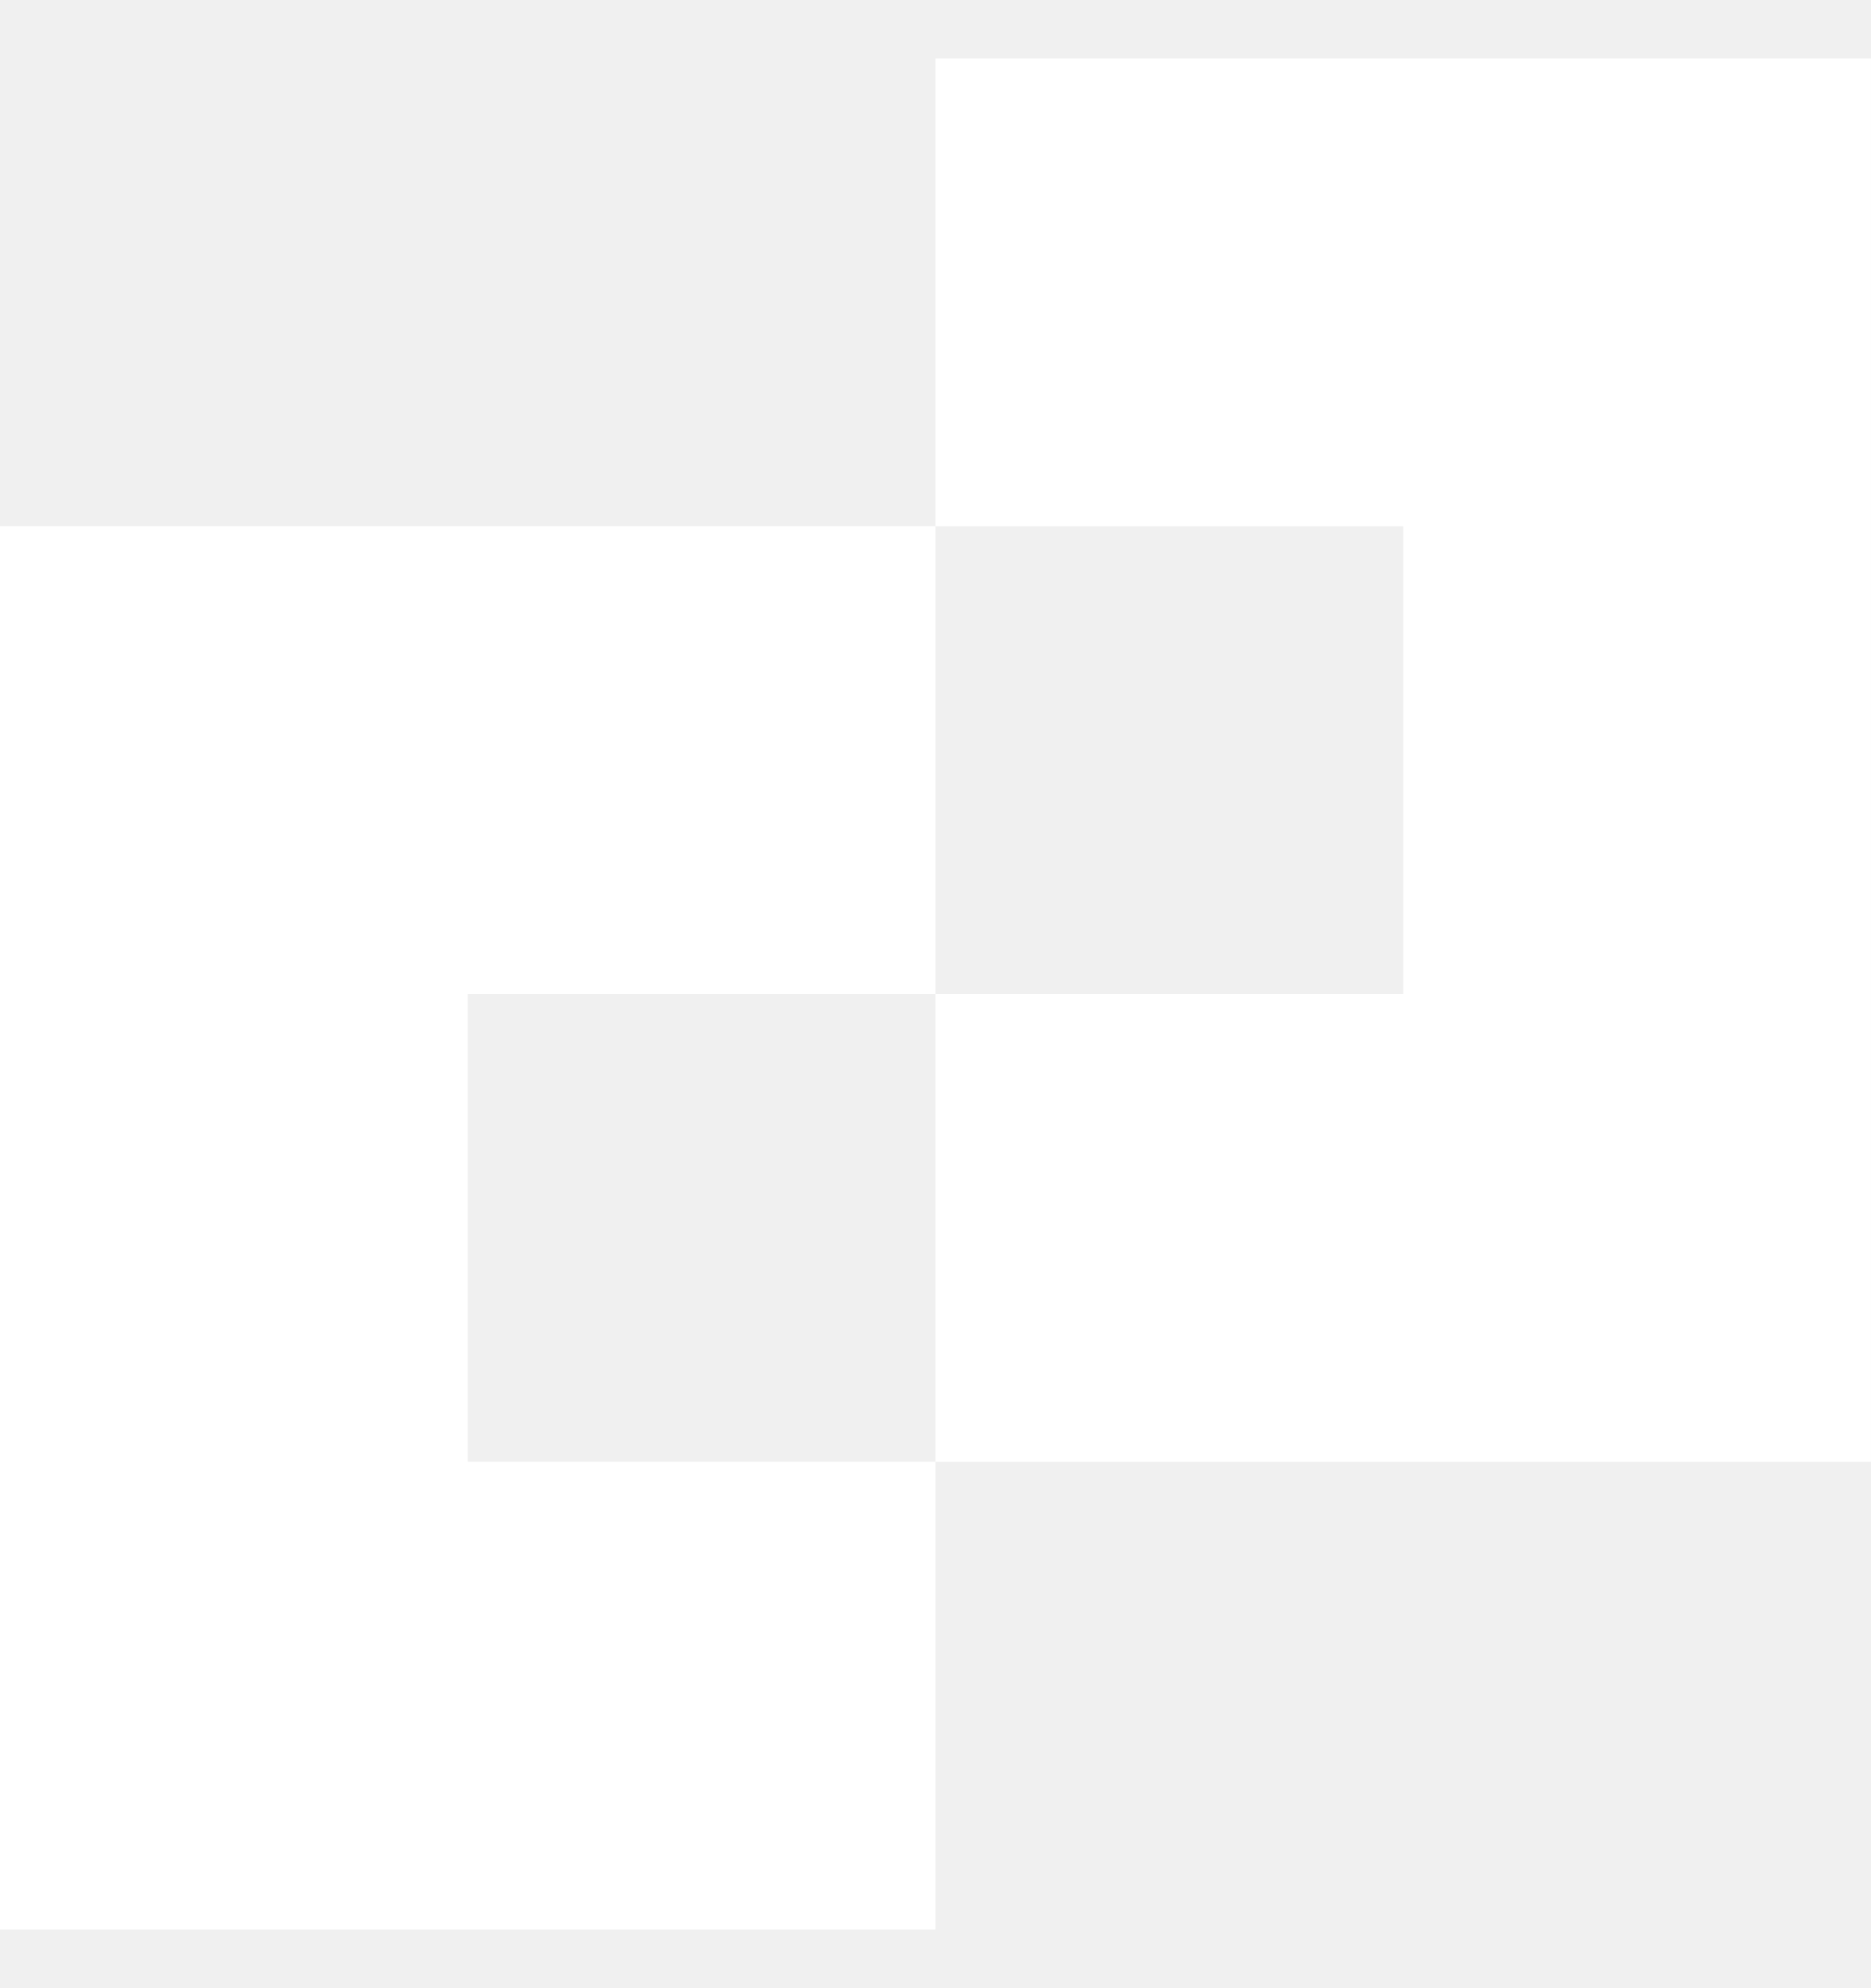
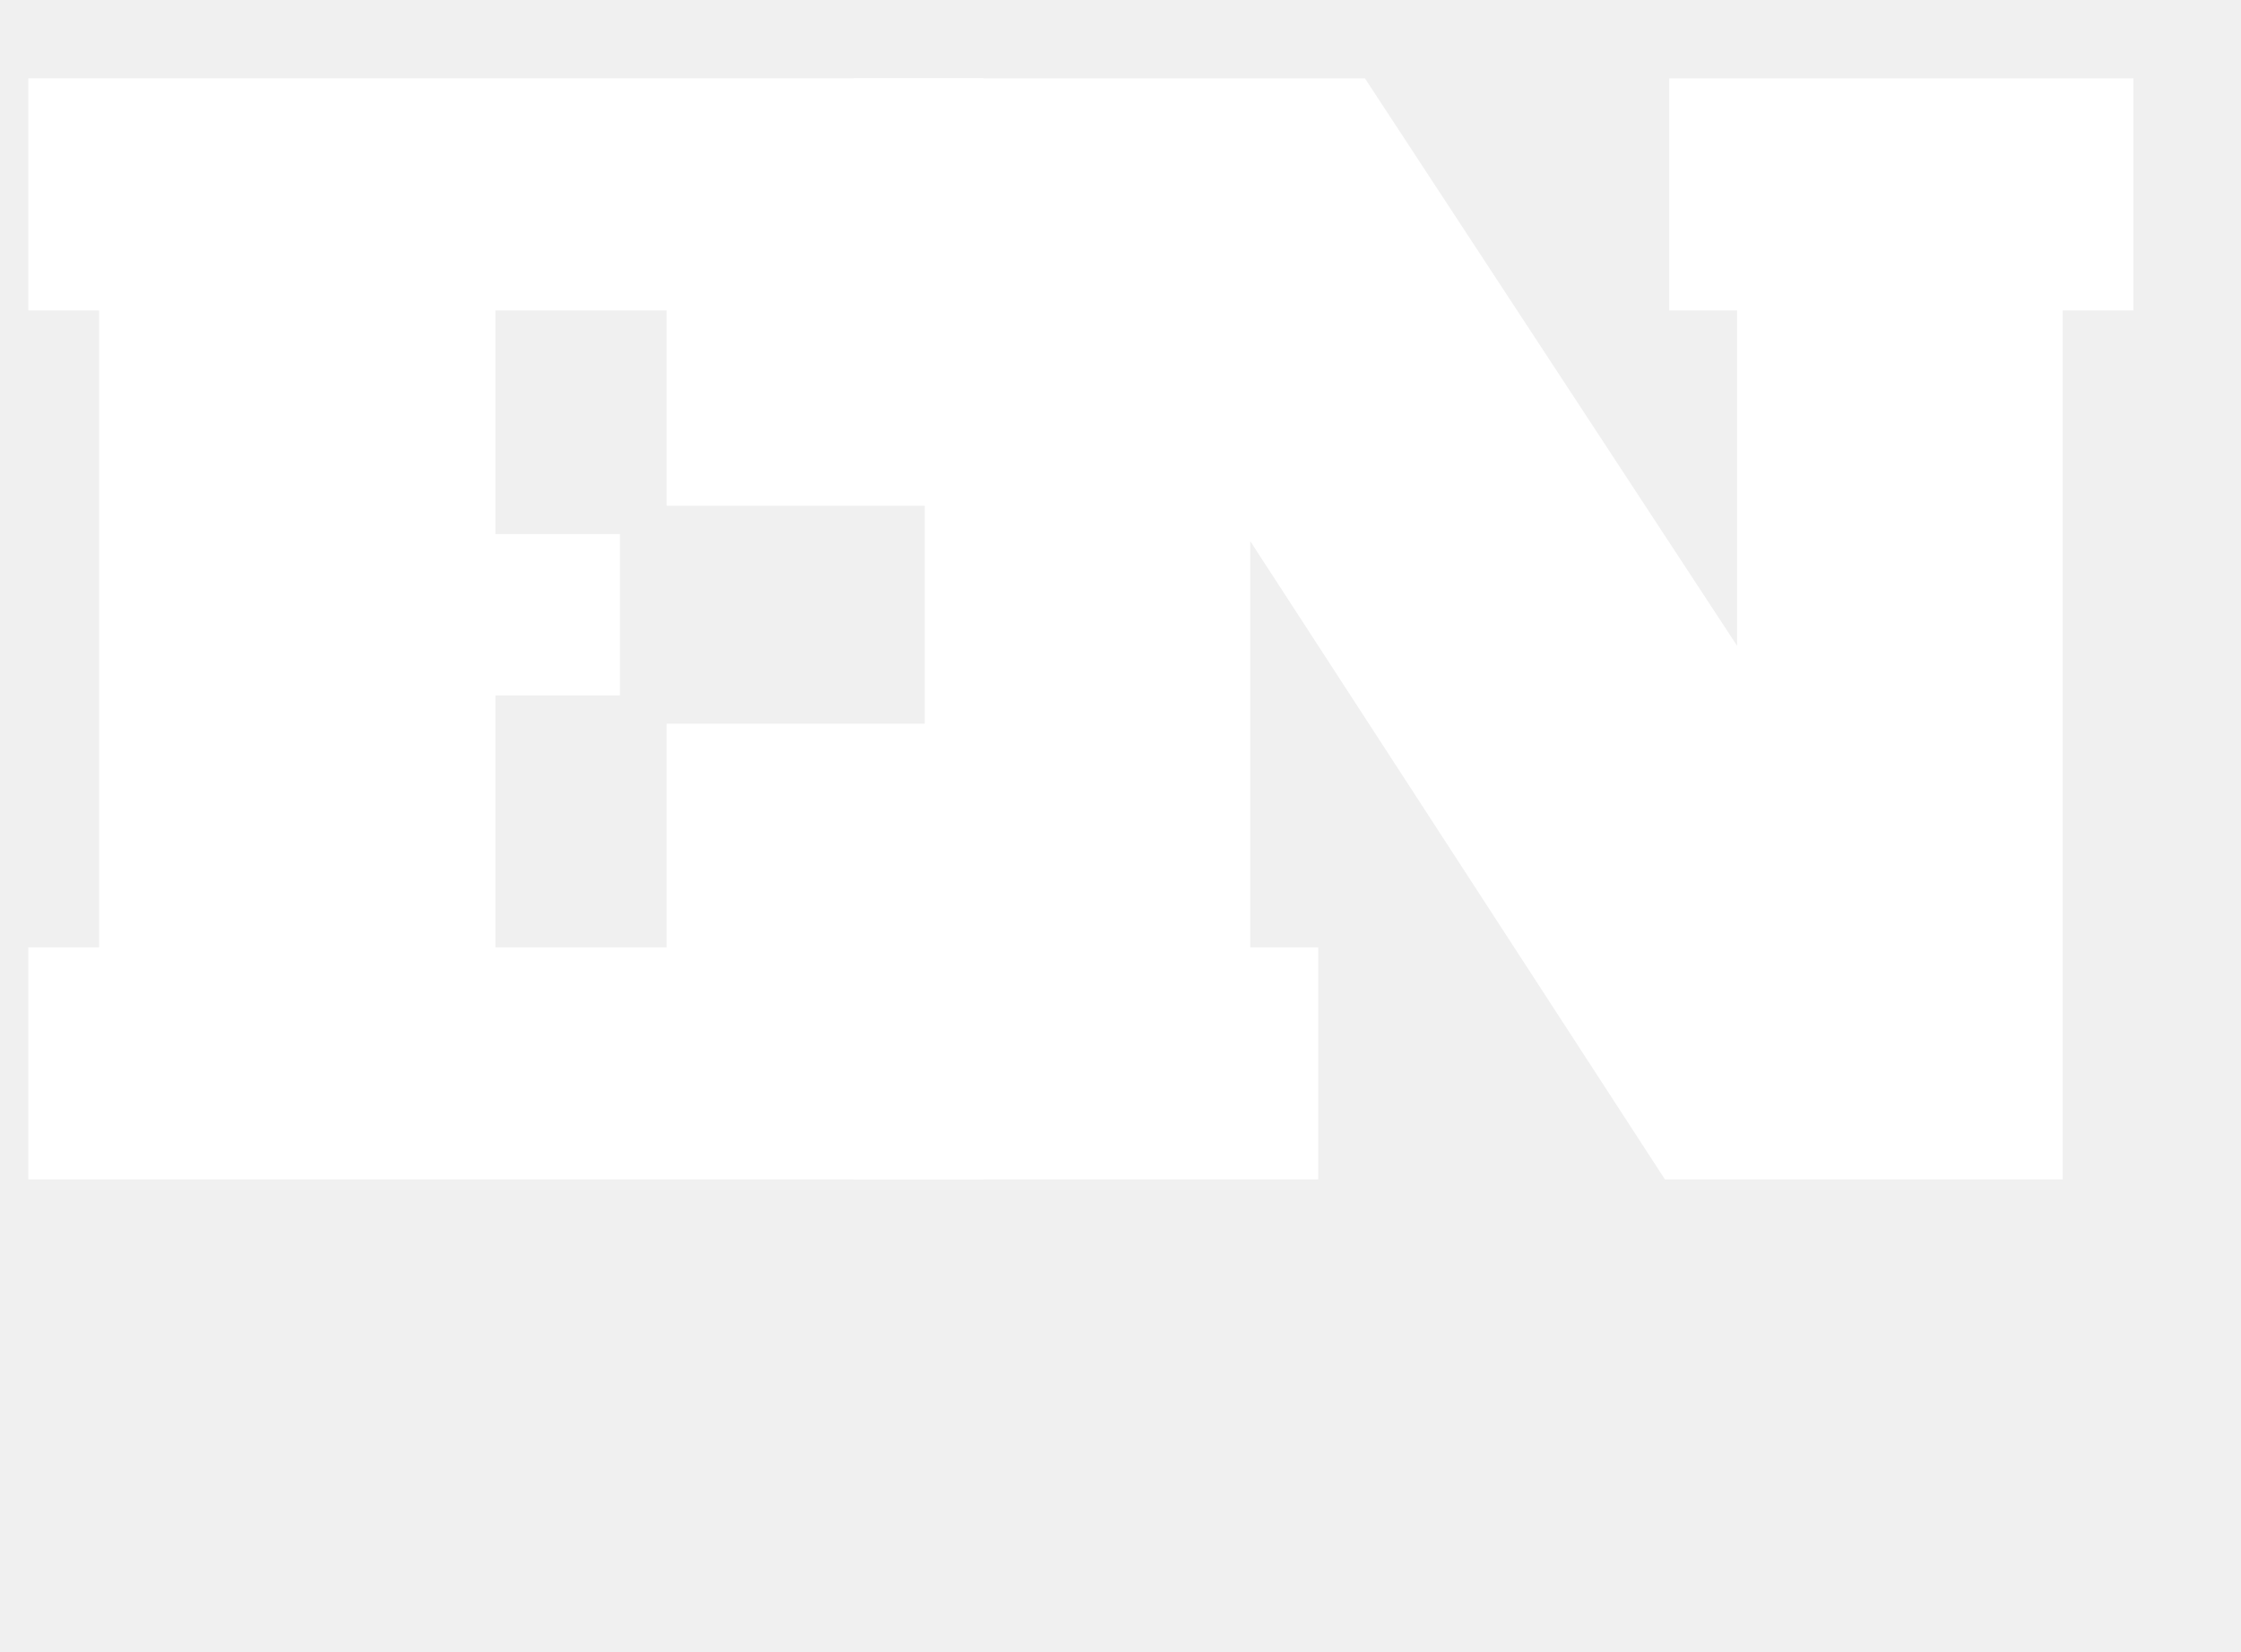
- <svg xmlns="http://www.w3.org/2000/svg" width="16" height="17" viewBox="0 0 16 17" fill="none">
-   <path fill-rule="evenodd" clip-rule="evenodd" d="M12 0.5H8V4.5H4H0V8.5V12.5V16.5H4H8V12.5H12H16V8.5V4.5V0.5H12ZM4 12.5H8V8.5H12V4.5H8V8.5H4V12.5Z" fill="white" />
+ <svg xmlns="http://www.w3.org/2000/svg" width="19" height="14" viewBox="0 0 19 14" fill="none">
+   <path d="M14.152 0.664H18.088V2.632H17.488V10H14.116L10.6 4.588V8.032H11.176V10H7.24V8.032H7.84V2.632H7.24V0.664H11.572L14.728 5.476V2.632H14.152V0.664Z" fill="white" />
+   <path d="M0.24 10V8.032H0.84V2.632H0.24V0.664H8.34V4.288H5.652V2.632H4.2V4.528H5.256V5.896H4.2V8.032H5.652V6.136H8.34V10H0.24Z" fill="white" />
</svg>
